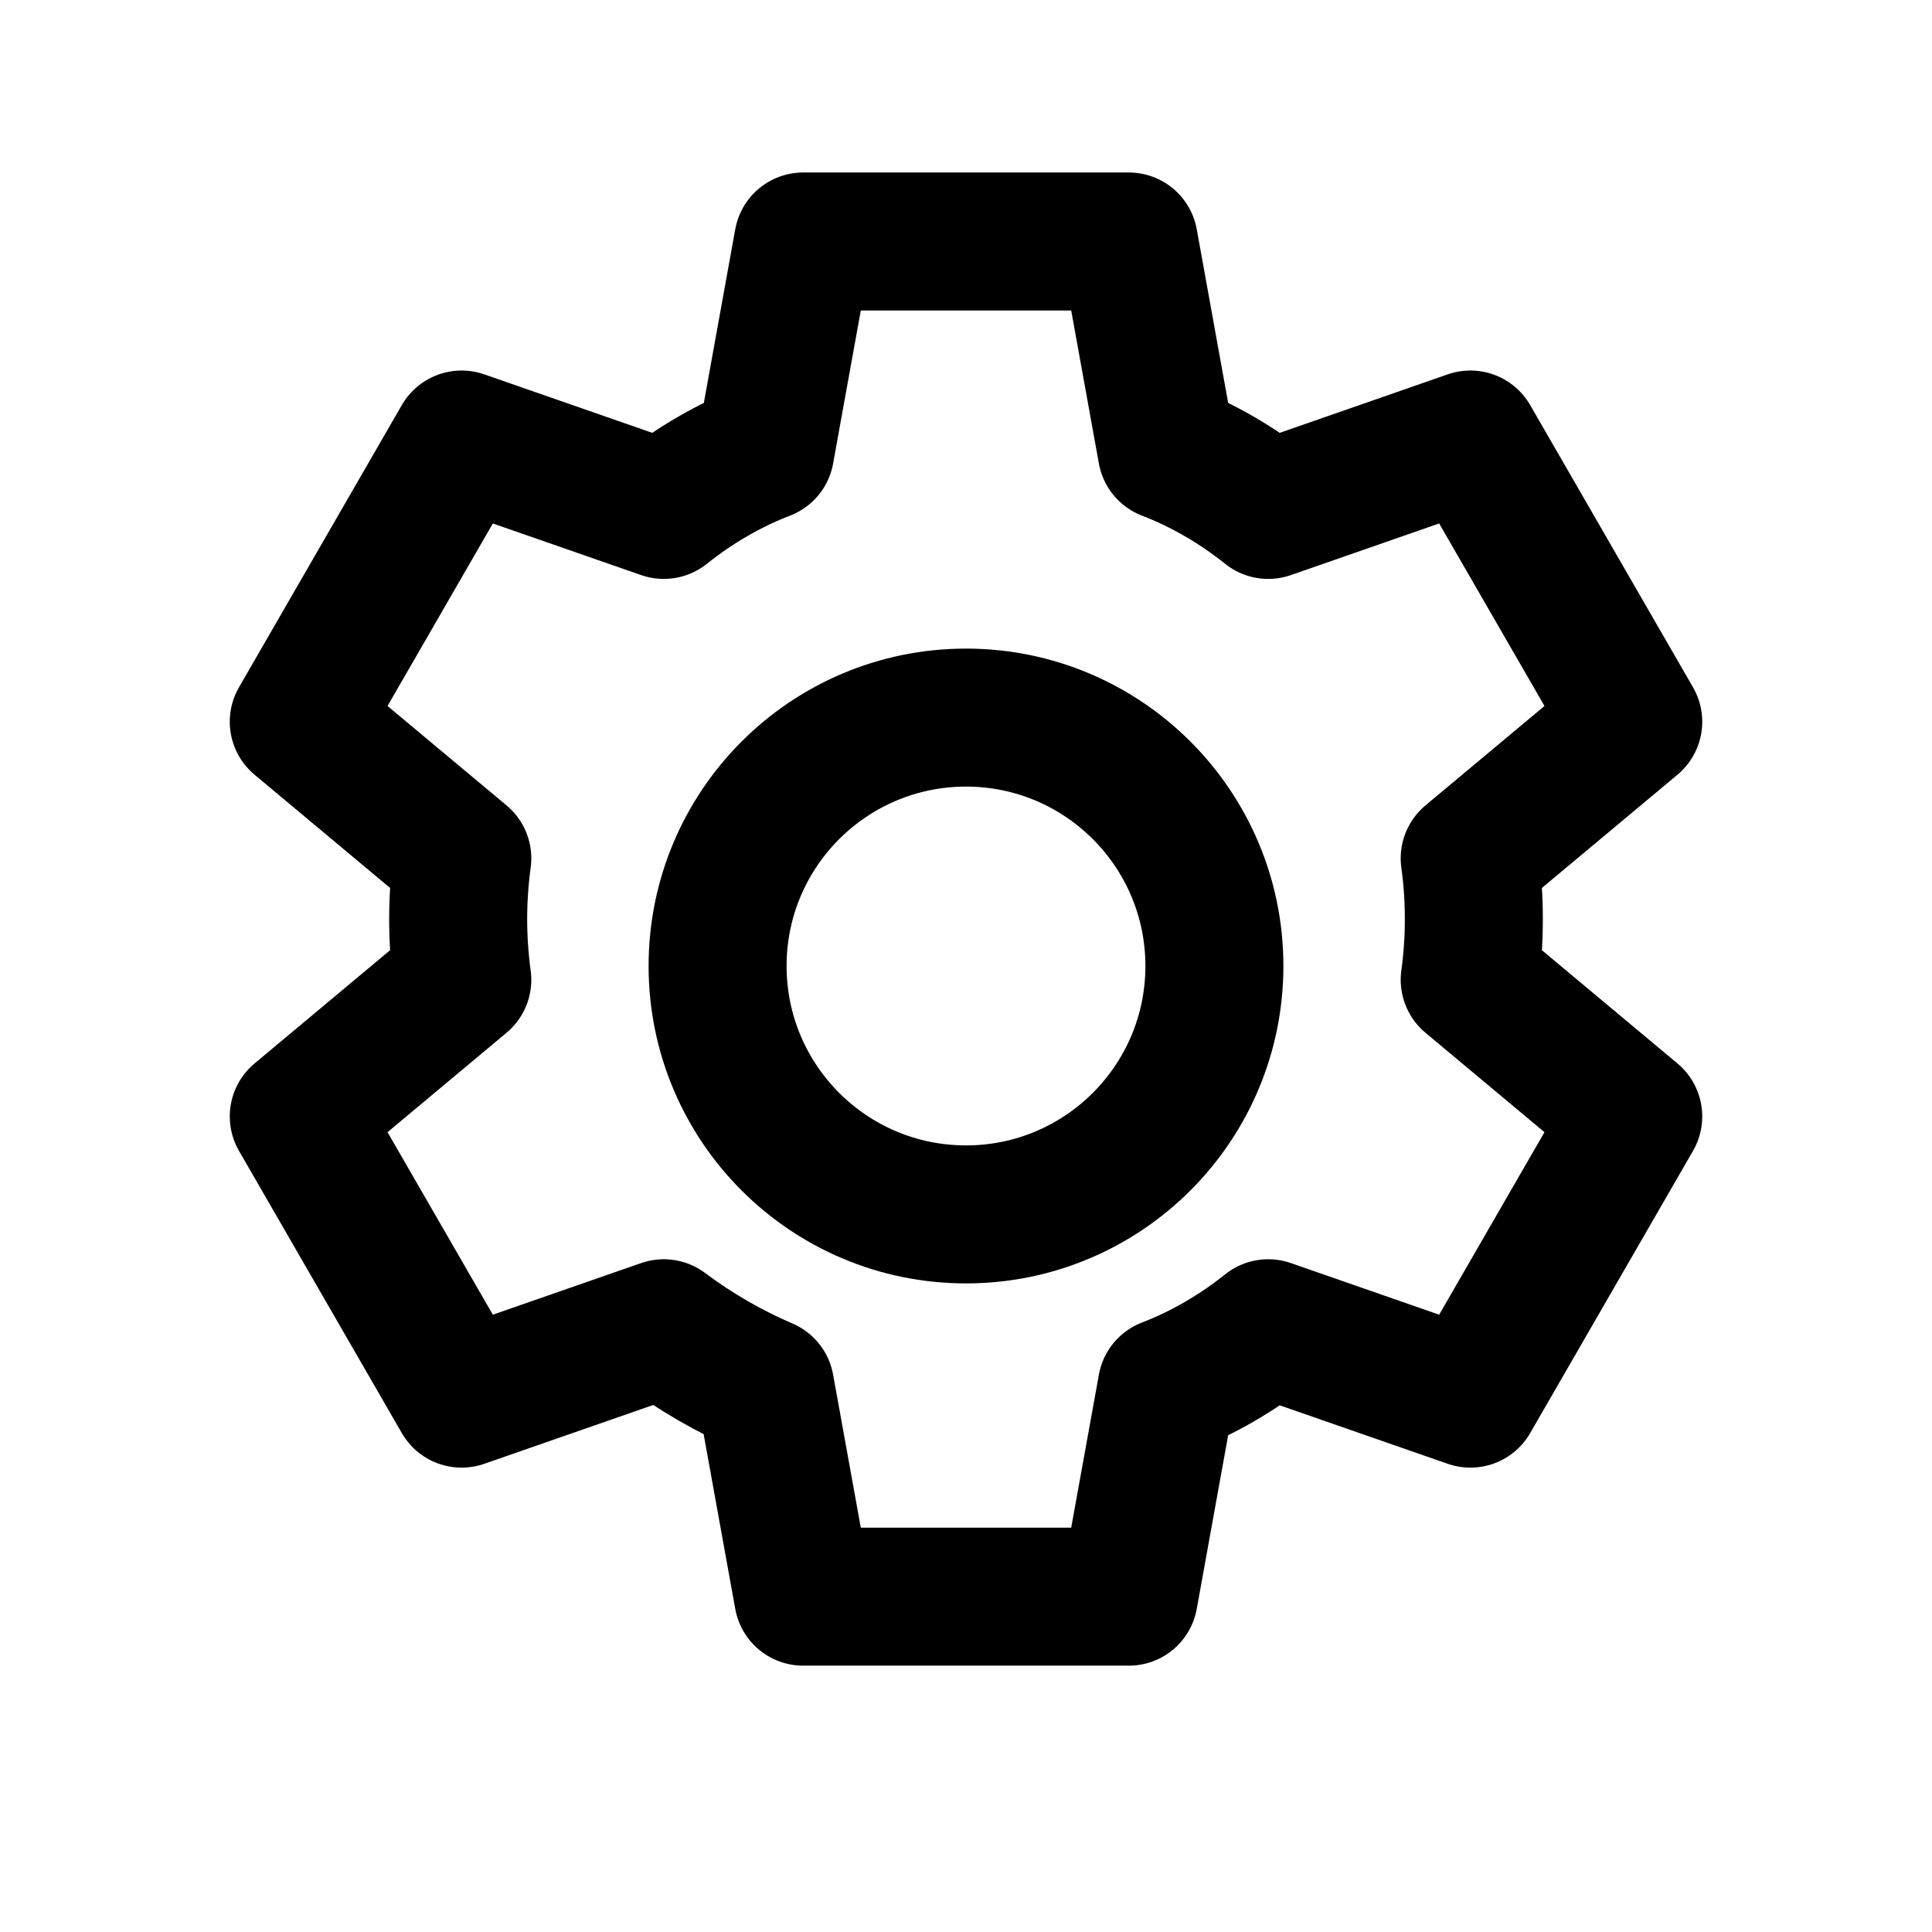
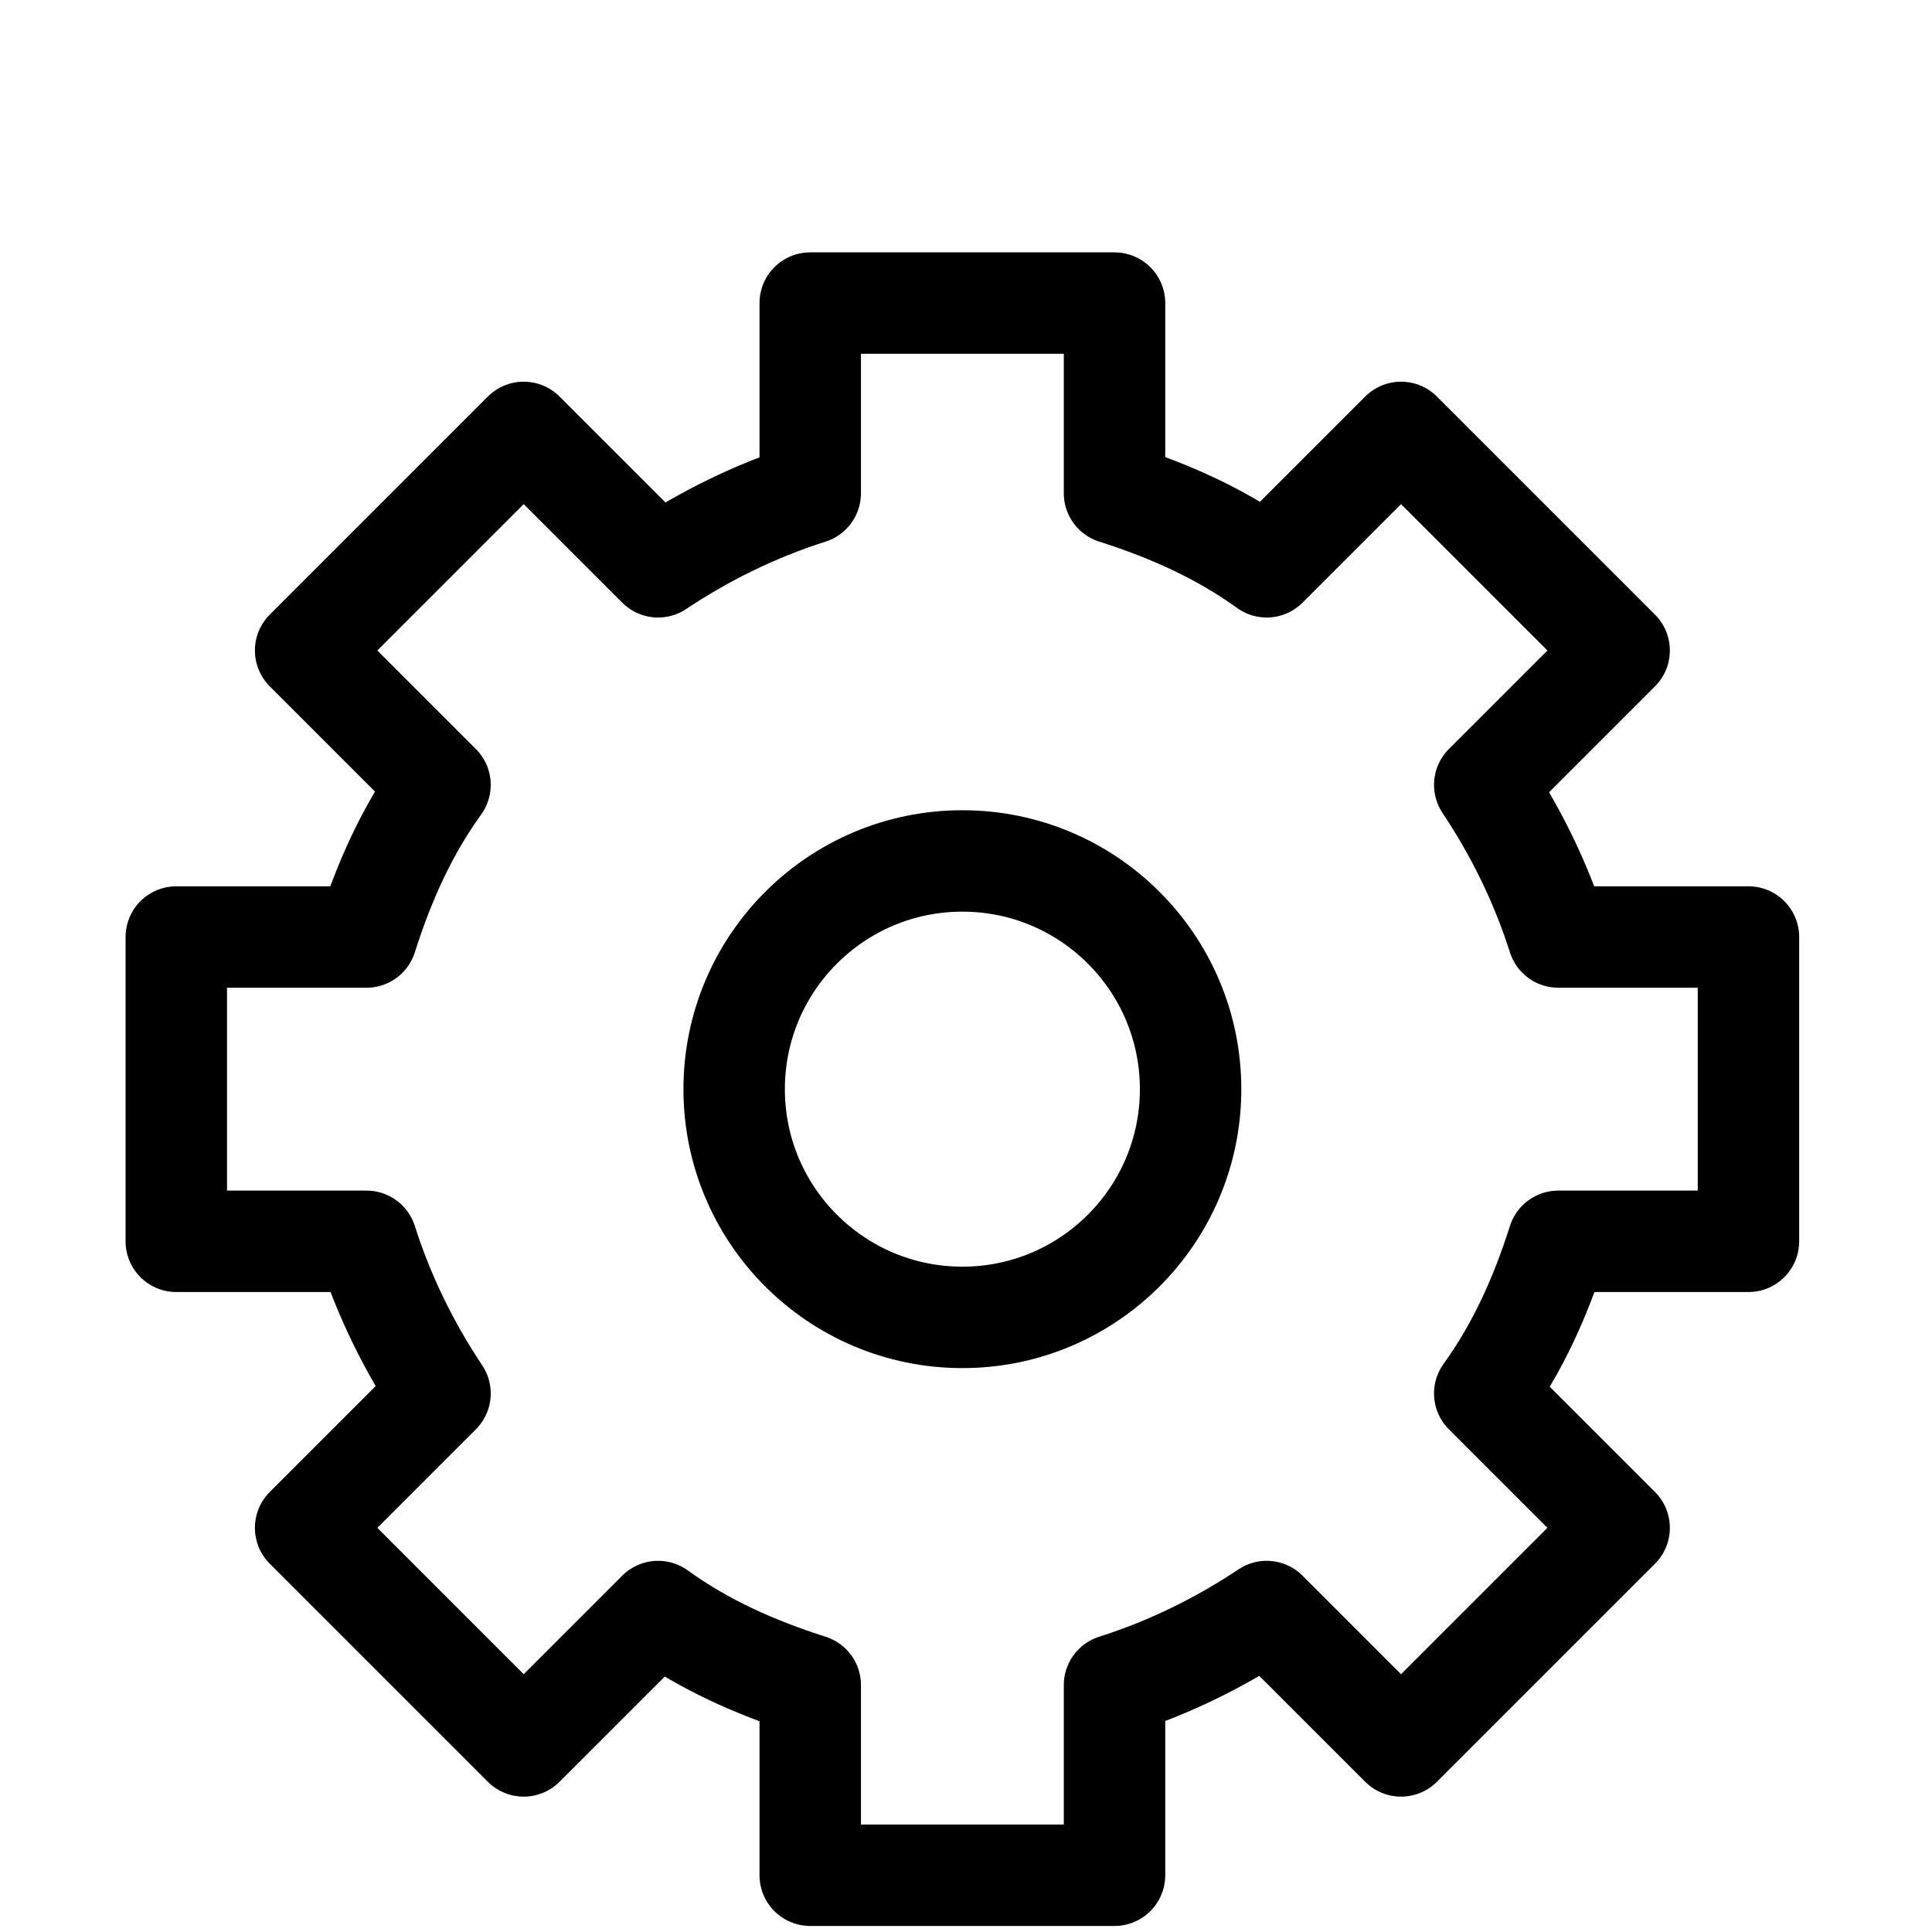
- <svg xmlns="http://www.w3.org/2000/svg" width="28" height="28" viewBox="0 0 28 28" fill="none">
-   <path d="M11.64 3.5h4.72l.55 3.04c.52.2 1.02.49 1.47.85l2.93-1.02 2.36 4.09-2.37 1.98c.04.29.06.58.06.88s-.02.59-.06.88l2.37 1.98-2.36 4.09-2.93-1.02c-.45.36-.95.65-1.47.85l-.55 3.04h-4.72l-.55-3.04a7.18 7.18 0 0 1-1.47-.85l-2.93 1.02-2.36-4.09 2.37-1.98a6.5 6.5 0 0 1 0-1.76l-2.37-1.98 2.36-4.09 2.93 1.02c.45-.36.95-.65 1.47-.85l.55-3.04Z" stroke="currentColor" stroke-width="2" stroke-linejoin="round" />
-   <circle cx="14" cy="14" r="3.6" stroke="currentColor" stroke-width="2" />
+ <svg xmlns="http://www.w3.org/2000/svg" width="64" height="64" viewBox="0 0 64 64" fill="none">
+   <g transform="translate(5 5) scale(0.84)">
+     <path d="M26 6H38V13.5C40.2 14.2 42.2 15.1 44 16.4L49.3 11.1L57.9 19.7L52.6 25C53.8 26.8 54.8 28.8 55.5 31H63V43H55.5C54.8 45.2 53.9 47.2 52.6 49L57.9 54.3L49.3 62.9L44 57.6C42.2 58.8 40.2 59.8 38 60.5V68H26V60.5C23.8 59.8 21.8 58.9 20 57.6L14.7 62.9L6.1 54.3L11.4 49C10.2 47.2 9.2 45.2 8.5 43H1V31H8.5C9.2 28.8 10.1 26.8 11.4 25L6.1 19.7L14.7 11.1L20 16.4C21.8 15.2 23.8 14.2 26 13.5V6Z" stroke="#000000" stroke-width="4" stroke-linejoin="round" />
+     <circle cx="32" cy="37" r="9" stroke="#000000" stroke-width="4" />
+   </g>
</svg>
